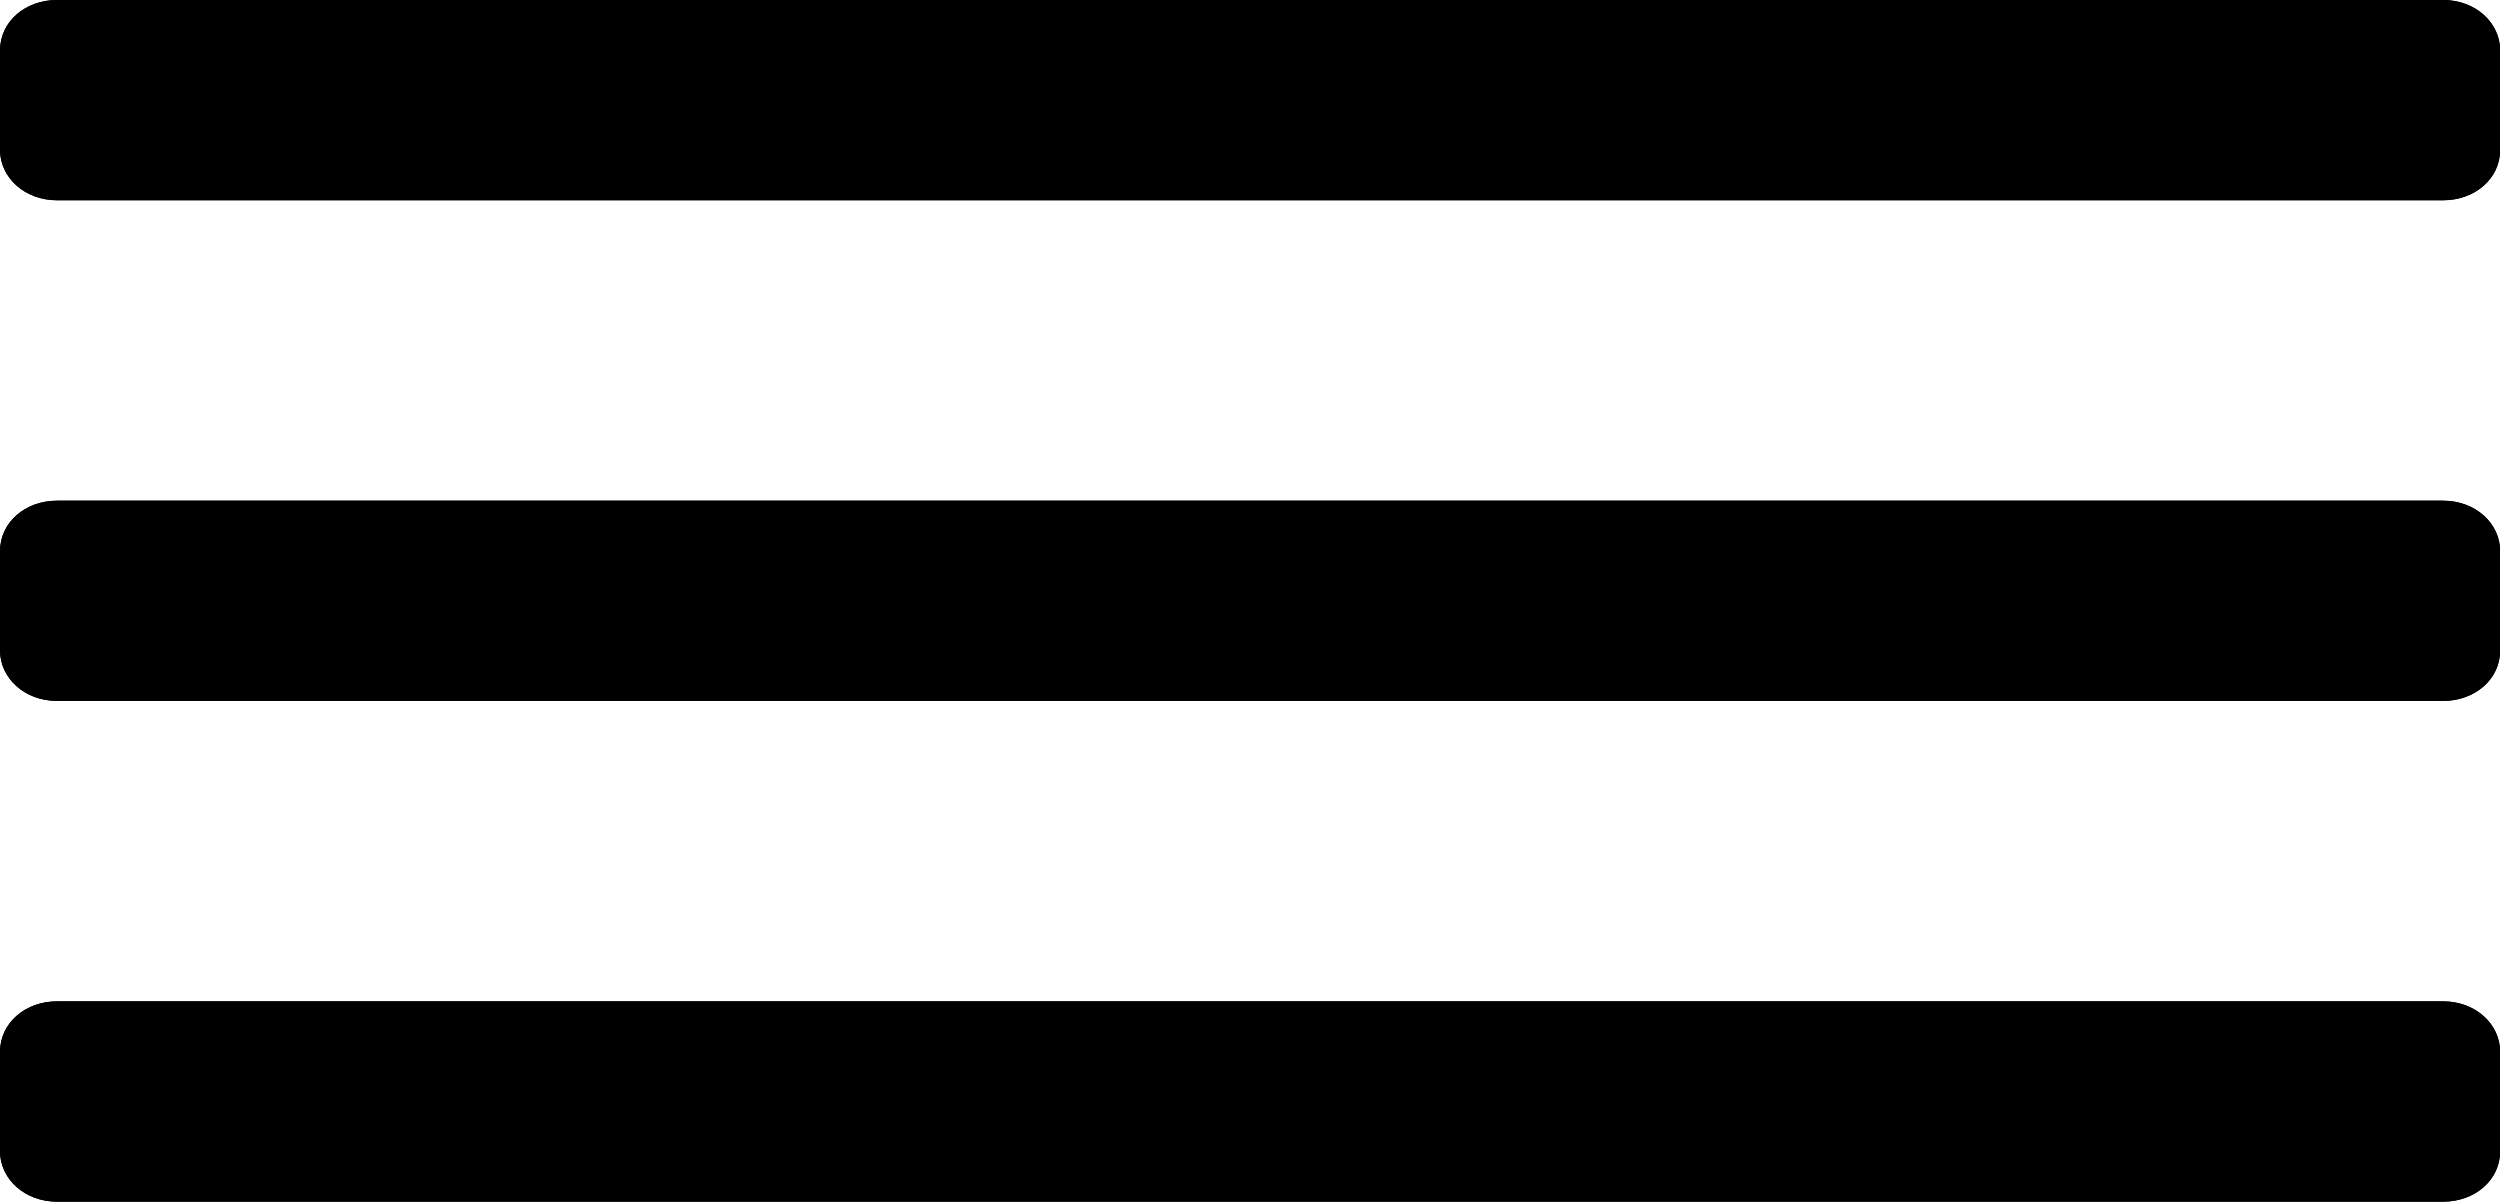
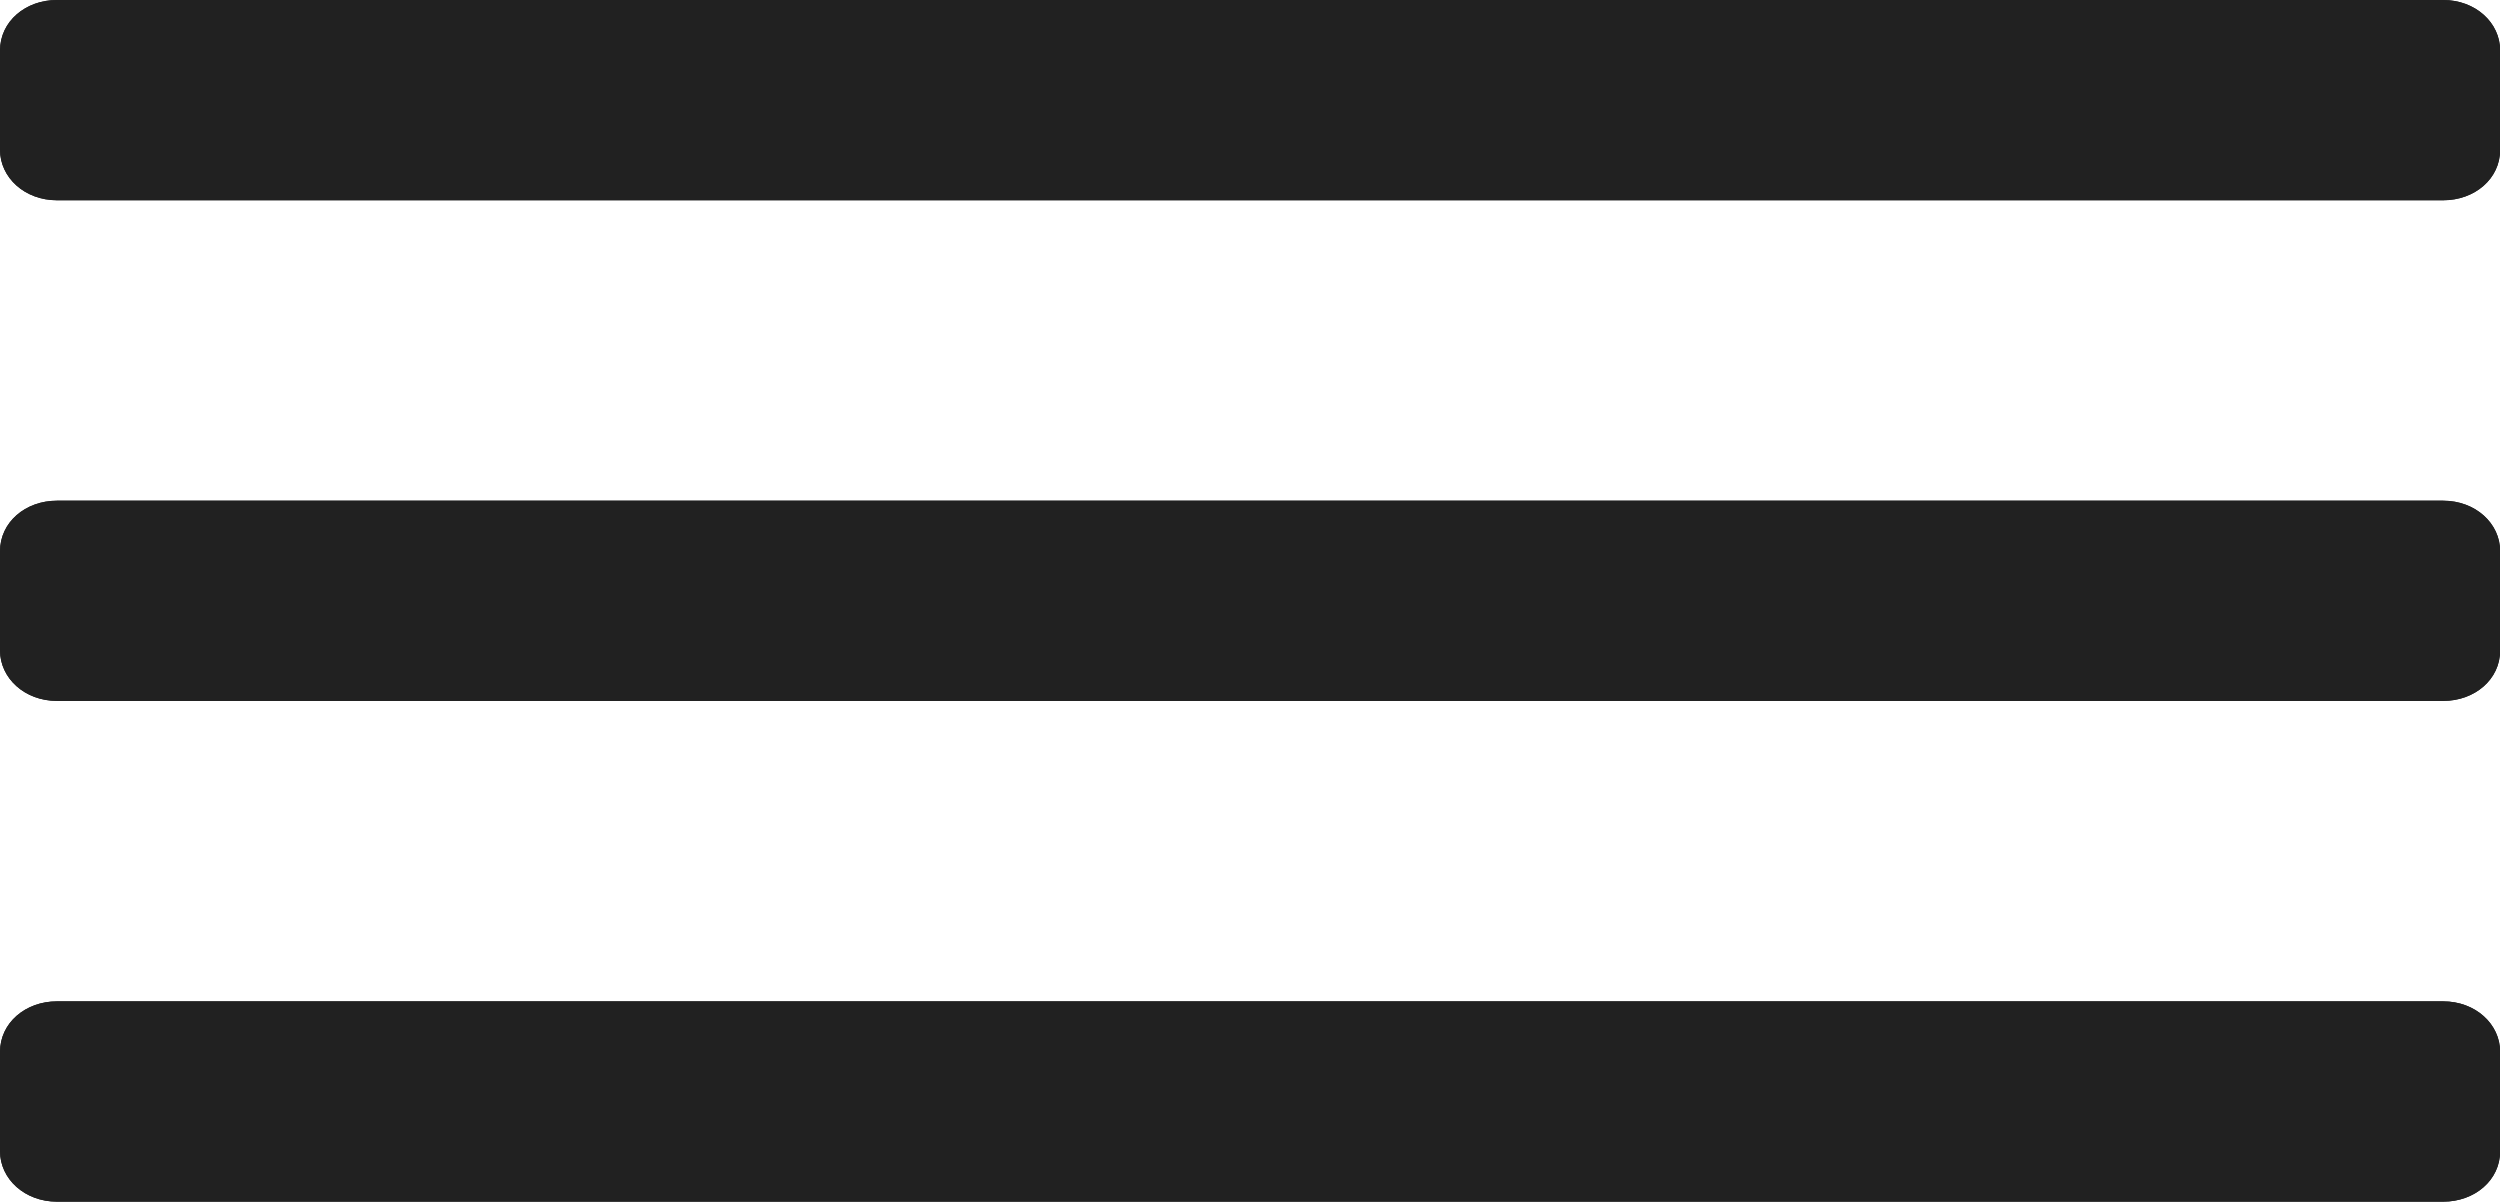
<svg xmlns="http://www.w3.org/2000/svg" version="1.0" viewBox="0 0 49.945 24.007">
-   <path fill="currentColor" d="M1.137 0C.51 0 0 .428 0 1.01v1.981c0 .558.494 1.01 1.139 1.01H48.81c.628 0 1.138-.428 1.138-1.01V1.01c0-.558-.494-1.01-1.138-1.01H1.137zm0 10.003c-.627 0-1.137.428-1.137 1.01v1.98c0 .557.494 1.01 1.139 1.01H48.81c.628 0 1.138-.428 1.138-1.01v-1.98c0-.558-.494-1.01-1.138-1.01H1.137zm0 10.002C.51 20.005 0 20.434 0 21.016v1.981c0 .557.494 1.01 1.139 1.01H48.81c.628 0 1.138-.428 1.138-1.01v-1.981c0-.558-.494-1.011-1.138-1.011H1.137z" />
-   <path fill="currentColor" d="M1.137 0C.51 0 0 .428 0 1.01v1.981c0 .558.494 1.01 1.139 1.01H48.81c.628 0 1.138-.428 1.138-1.01V1.01c0-.558-.494-1.01-1.138-1.01H1.137zm0 10.003c-.627 0-1.137.428-1.137 1.01v1.98c0 .557.494 1.01 1.139 1.01H48.81c.628 0 1.138-.428 1.138-1.01v-1.98c0-.558-.494-1.01-1.138-1.01H1.137zm0 10.002C.51 20.005 0 20.434 0 21.016v1.981c0 .557.494 1.01 1.139 1.01H48.81c.628 0 1.138-.428 1.138-1.01v-1.981c0-.558-.494-1.011-1.138-1.011H1.137z" />
+   <path fill="#212121" d="M1.137 0C.51 0 0 .428 0 1.01v1.981c0 .558.494 1.01 1.139 1.01H48.81c.628 0 1.138-.428 1.138-1.01V1.01c0-.558-.494-1.01-1.138-1.01H1.137zm0 10.003c-.627 0-1.137.428-1.137 1.01v1.98c0 .557.494 1.01 1.139 1.01H48.81c.628 0 1.138-.428 1.138-1.01v-1.98c0-.558-.494-1.01-1.138-1.01H1.137zm0 10.002C.51 20.005 0 20.434 0 21.016v1.981c0 .557.494 1.01 1.139 1.01H48.81c.628 0 1.138-.428 1.138-1.01v-1.981c0-.558-.494-1.011-1.138-1.011H1.137z" />
+   <path fill="#212121" d="M1.137 0C.51 0 0 .428 0 1.01v1.981c0 .558.494 1.01 1.139 1.01H48.81c.628 0 1.138-.428 1.138-1.01V1.01c0-.558-.494-1.01-1.138-1.01H1.137zm0 10.003c-.627 0-1.137.428-1.137 1.01v1.98c0 .557.494 1.01 1.139 1.01H48.81c.628 0 1.138-.428 1.138-1.01v-1.98c0-.558-.494-1.01-1.138-1.01H1.137zm0 10.002C.51 20.005 0 20.434 0 21.016v1.981c0 .557.494 1.01 1.139 1.01H48.81c.628 0 1.138-.428 1.138-1.01v-1.981c0-.558-.494-1.011-1.138-1.011H1.137z" />
</svg>
